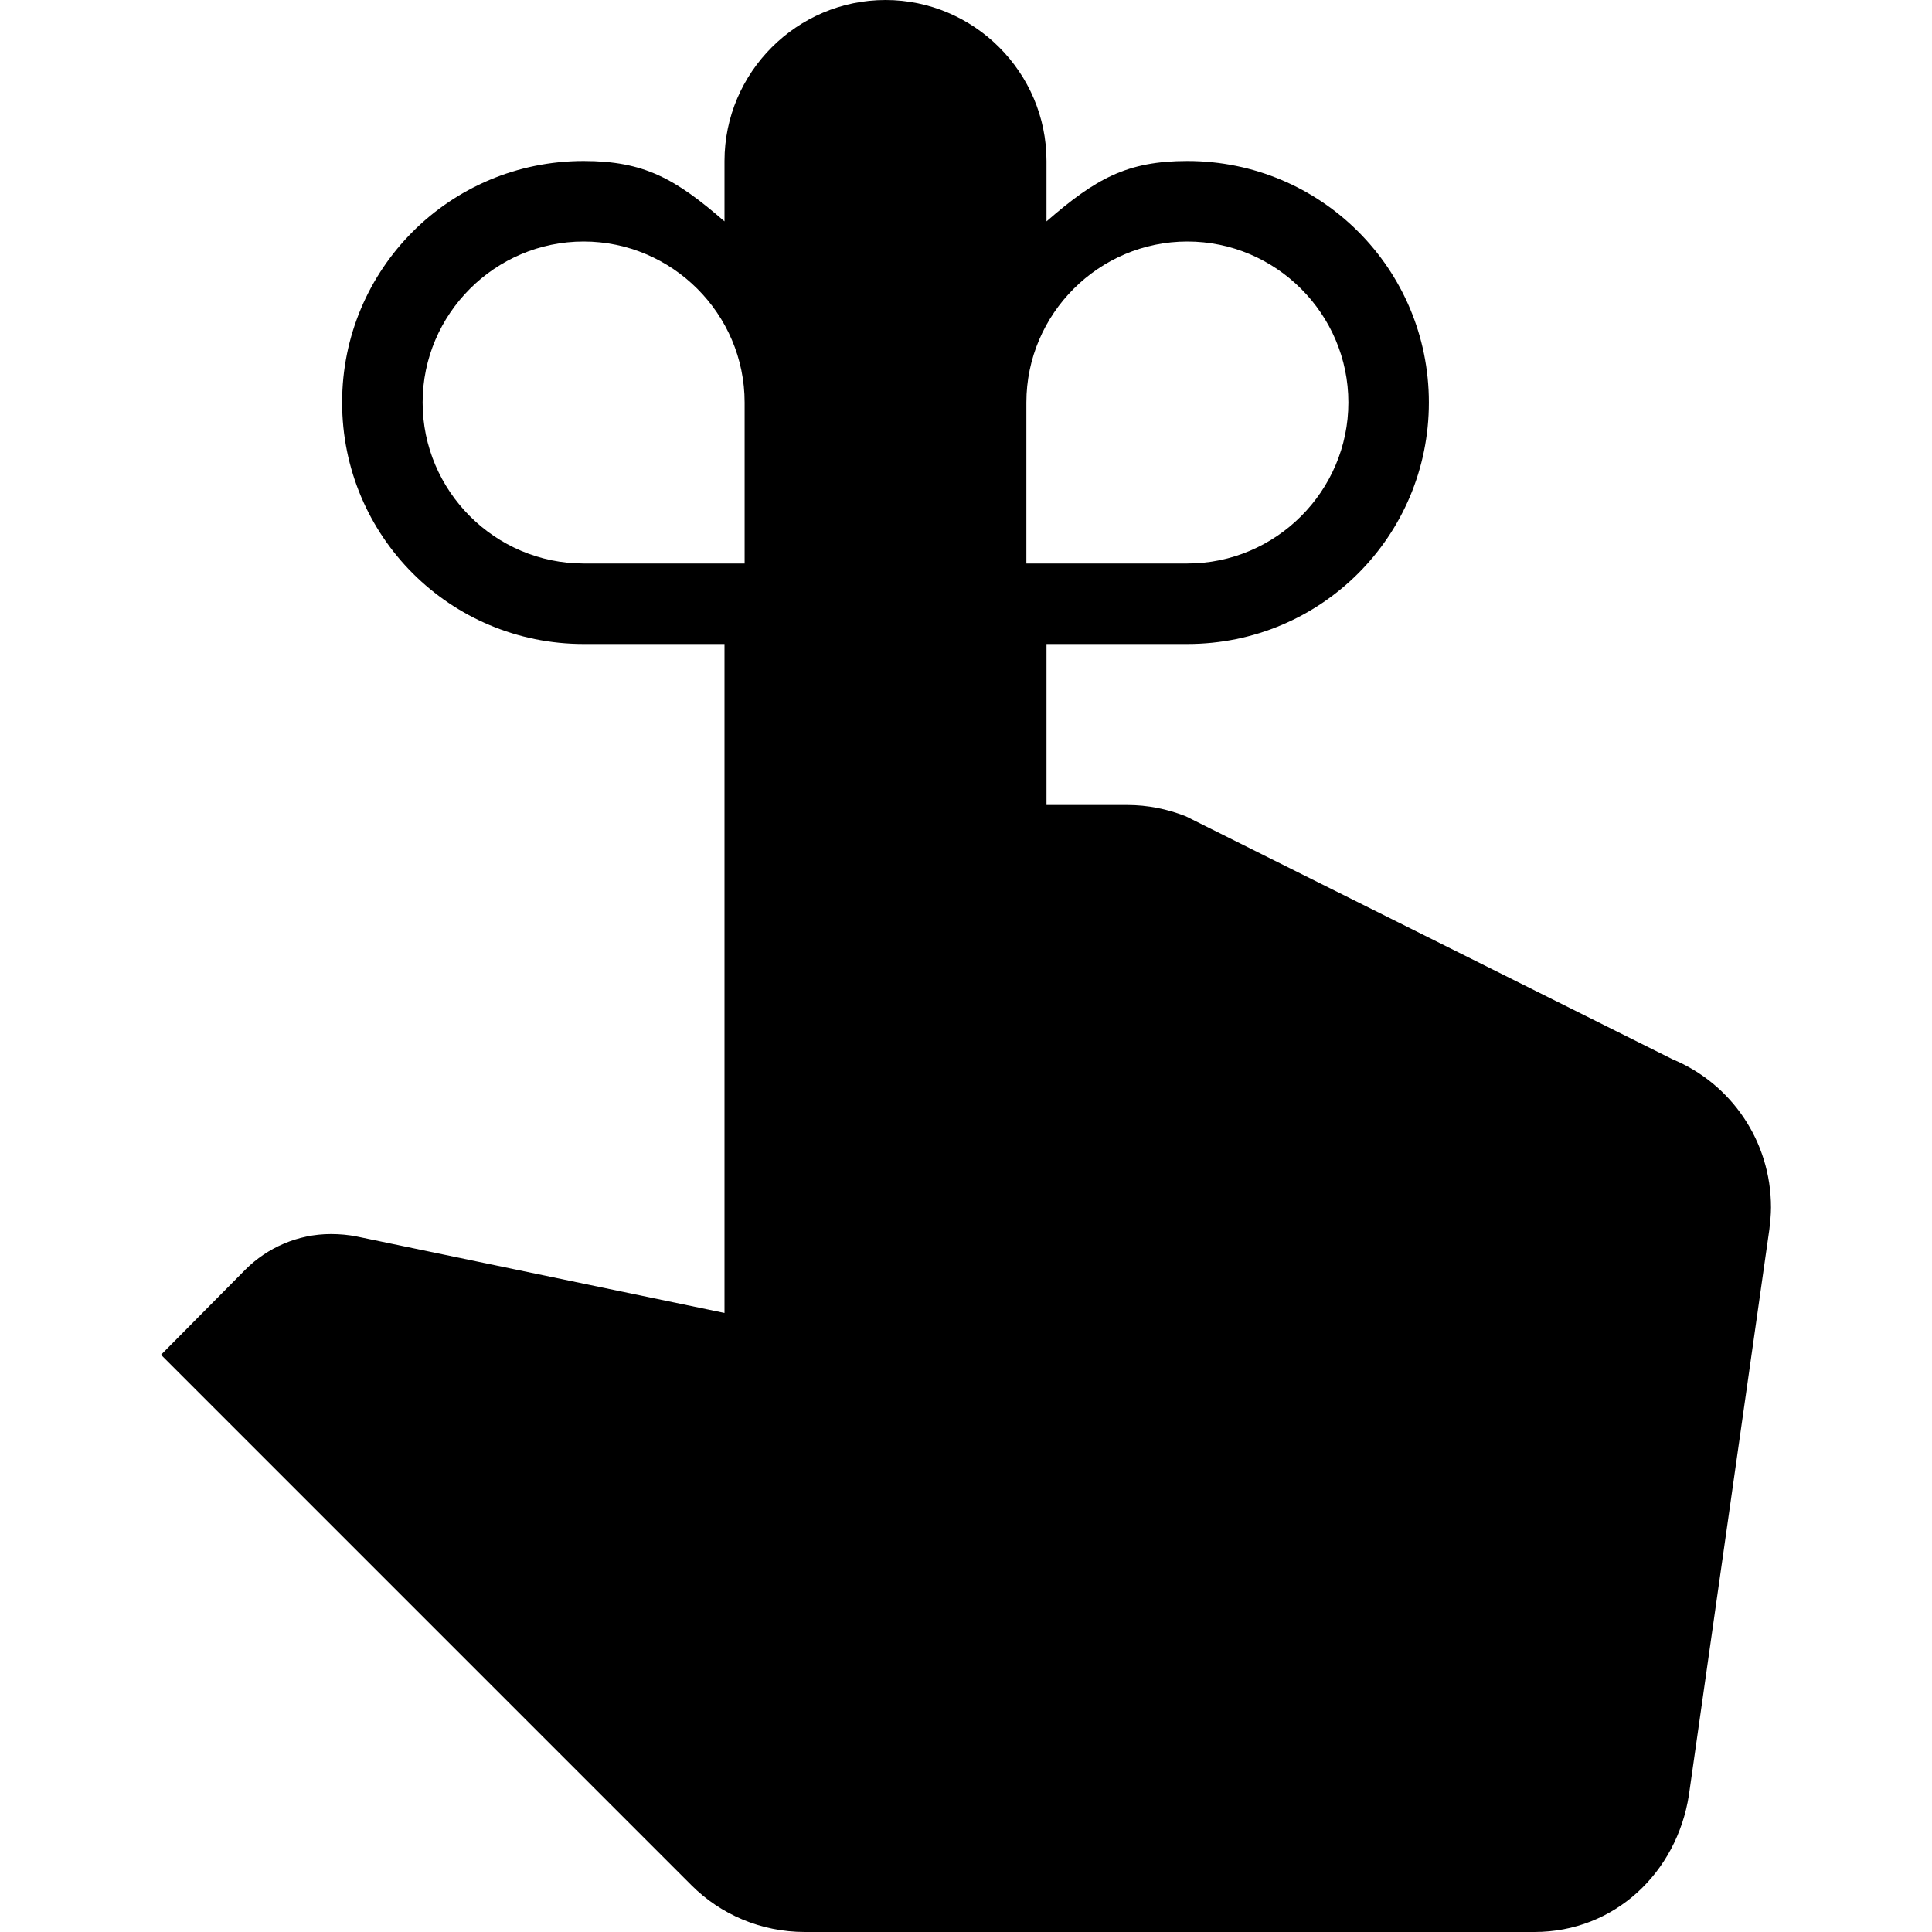
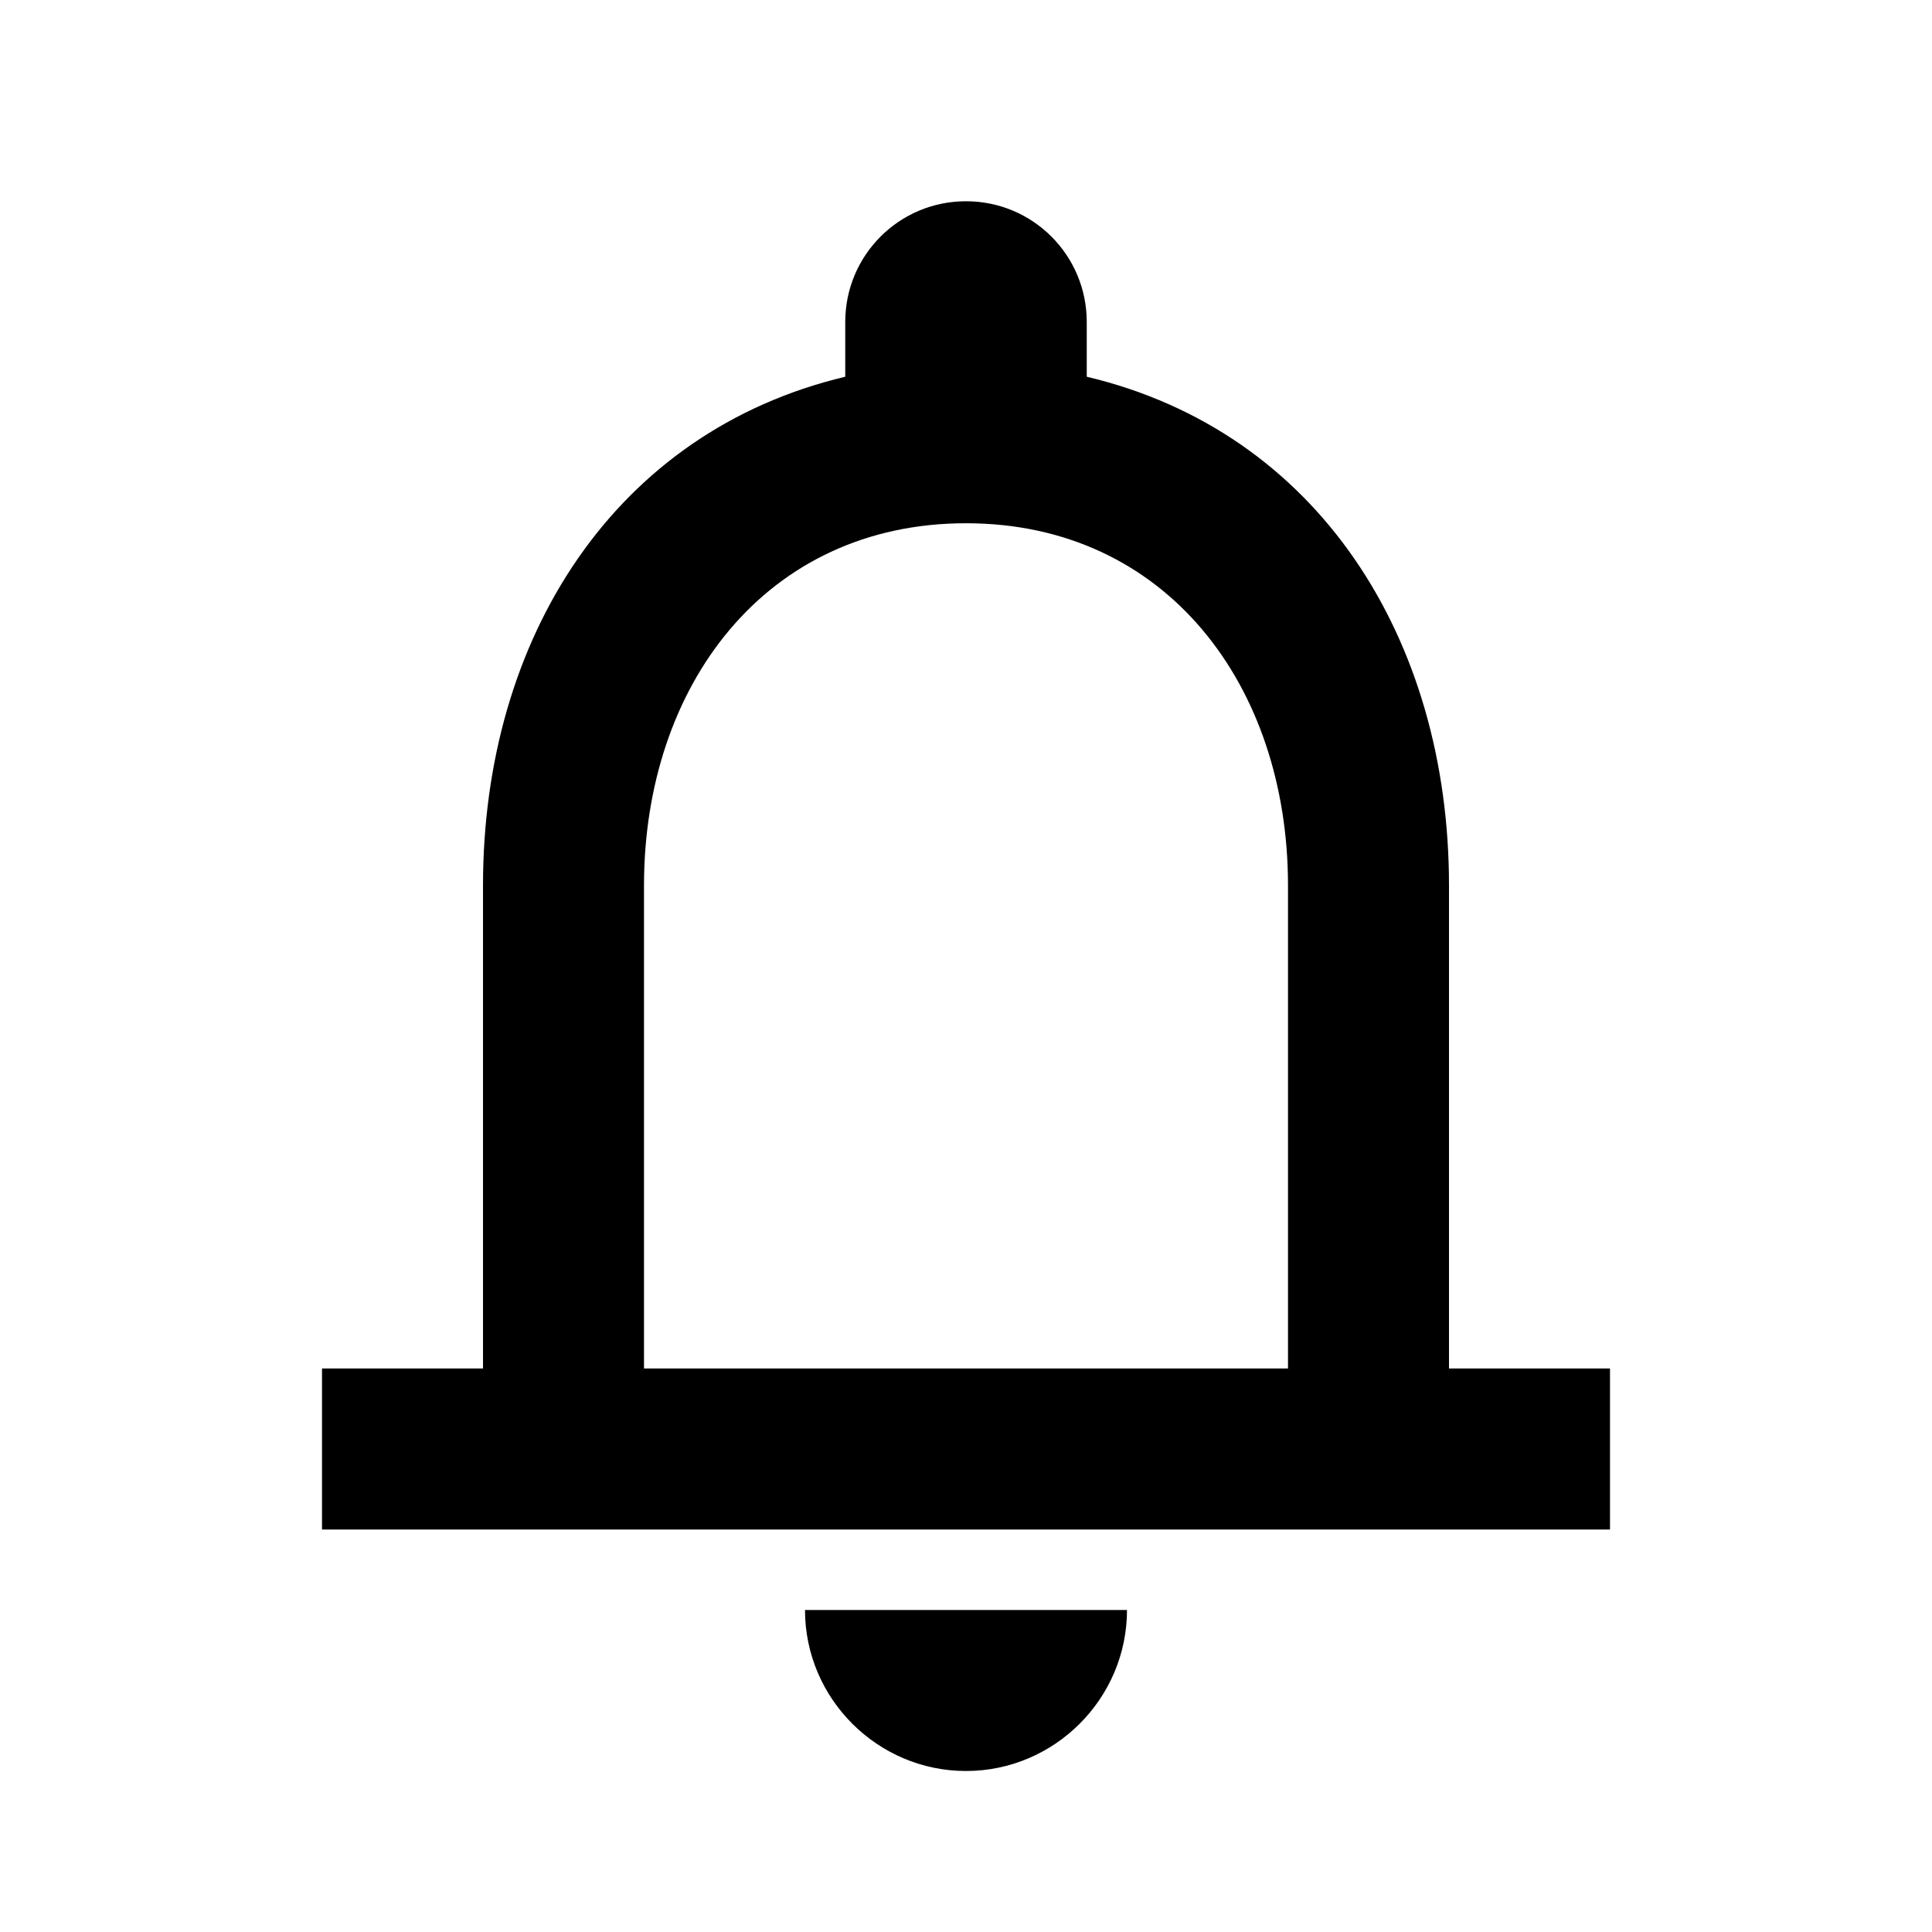
- <svg xmlns="http://www.w3.org/2000/svg" width="24px" fill="#000000" viewBox="0 0 24 24" height="24px" class="gb_Ac">
-   <path d="m0 0h24v24h-24z" fill="none" />
-   <path d="m20.78 13.16l-6.05-3.02c-0.23-0.09-0.47-0.14-0.73-0.14h-1v-2h1.75c1.66 0 3-1.34 3-3s-1.34-3-3-3c-0.75 0-1.14 0.22-1.75 0.75v-0.75c0-1.1-0.9-2-2-2s-2 0.9-2 2v0.75c-0.61-0.53-1-0.75-1.75-0.75-1.66 0-3 1.34-3 3s1.34 3 3 3h1.75v8.31l-4.57-0.95c-0.1-0.02-0.21-0.03-0.32-0.03-0.41 0-0.79 0.17-1.06 0.44l-1.05 1.06 6.59 6.59c0.36 0.36 0.86 0.58 1.41 0.58h9.06c1 0 1.77-0.74 1.92-1.7l1-7.03c0.01-0.09 0.02-0.18 0.02-0.27 0-0.83-0.5-1.54-1.22-1.84zm-11.53-6.16h-2c-1.1 0-2-0.9-2-2s0.9-2 2-2 2 0.9 2 2v2zm3.5-2c0-1.1 0.9-2 2-2s2 0.9 2 2-0.9 2-2 2h-2v-2z" />
+ <svg xmlns="http://www.w3.org/2000/svg" width="24" height="24" viewBox="0 0 24 24" class="gb_Bc">
+   <path d="M18 17v-6c0-3.07-1.63-5.64-4.5-6.32V4c0-.83-.67-1.5-1.5-1.5s-1.5.67-1.5 1.5v.68C7.64 5.36 6 7.92 6 11v6H4v2h16v-2h-2zm-2 0H8v-6c0-2.48 1.51-4.5 4-4.5s4 2.02 4 4.5v6zm-4 5c1.1 0 2-.9 2-2h-4c0 1.1.9 2 2 2z" />
</svg>
